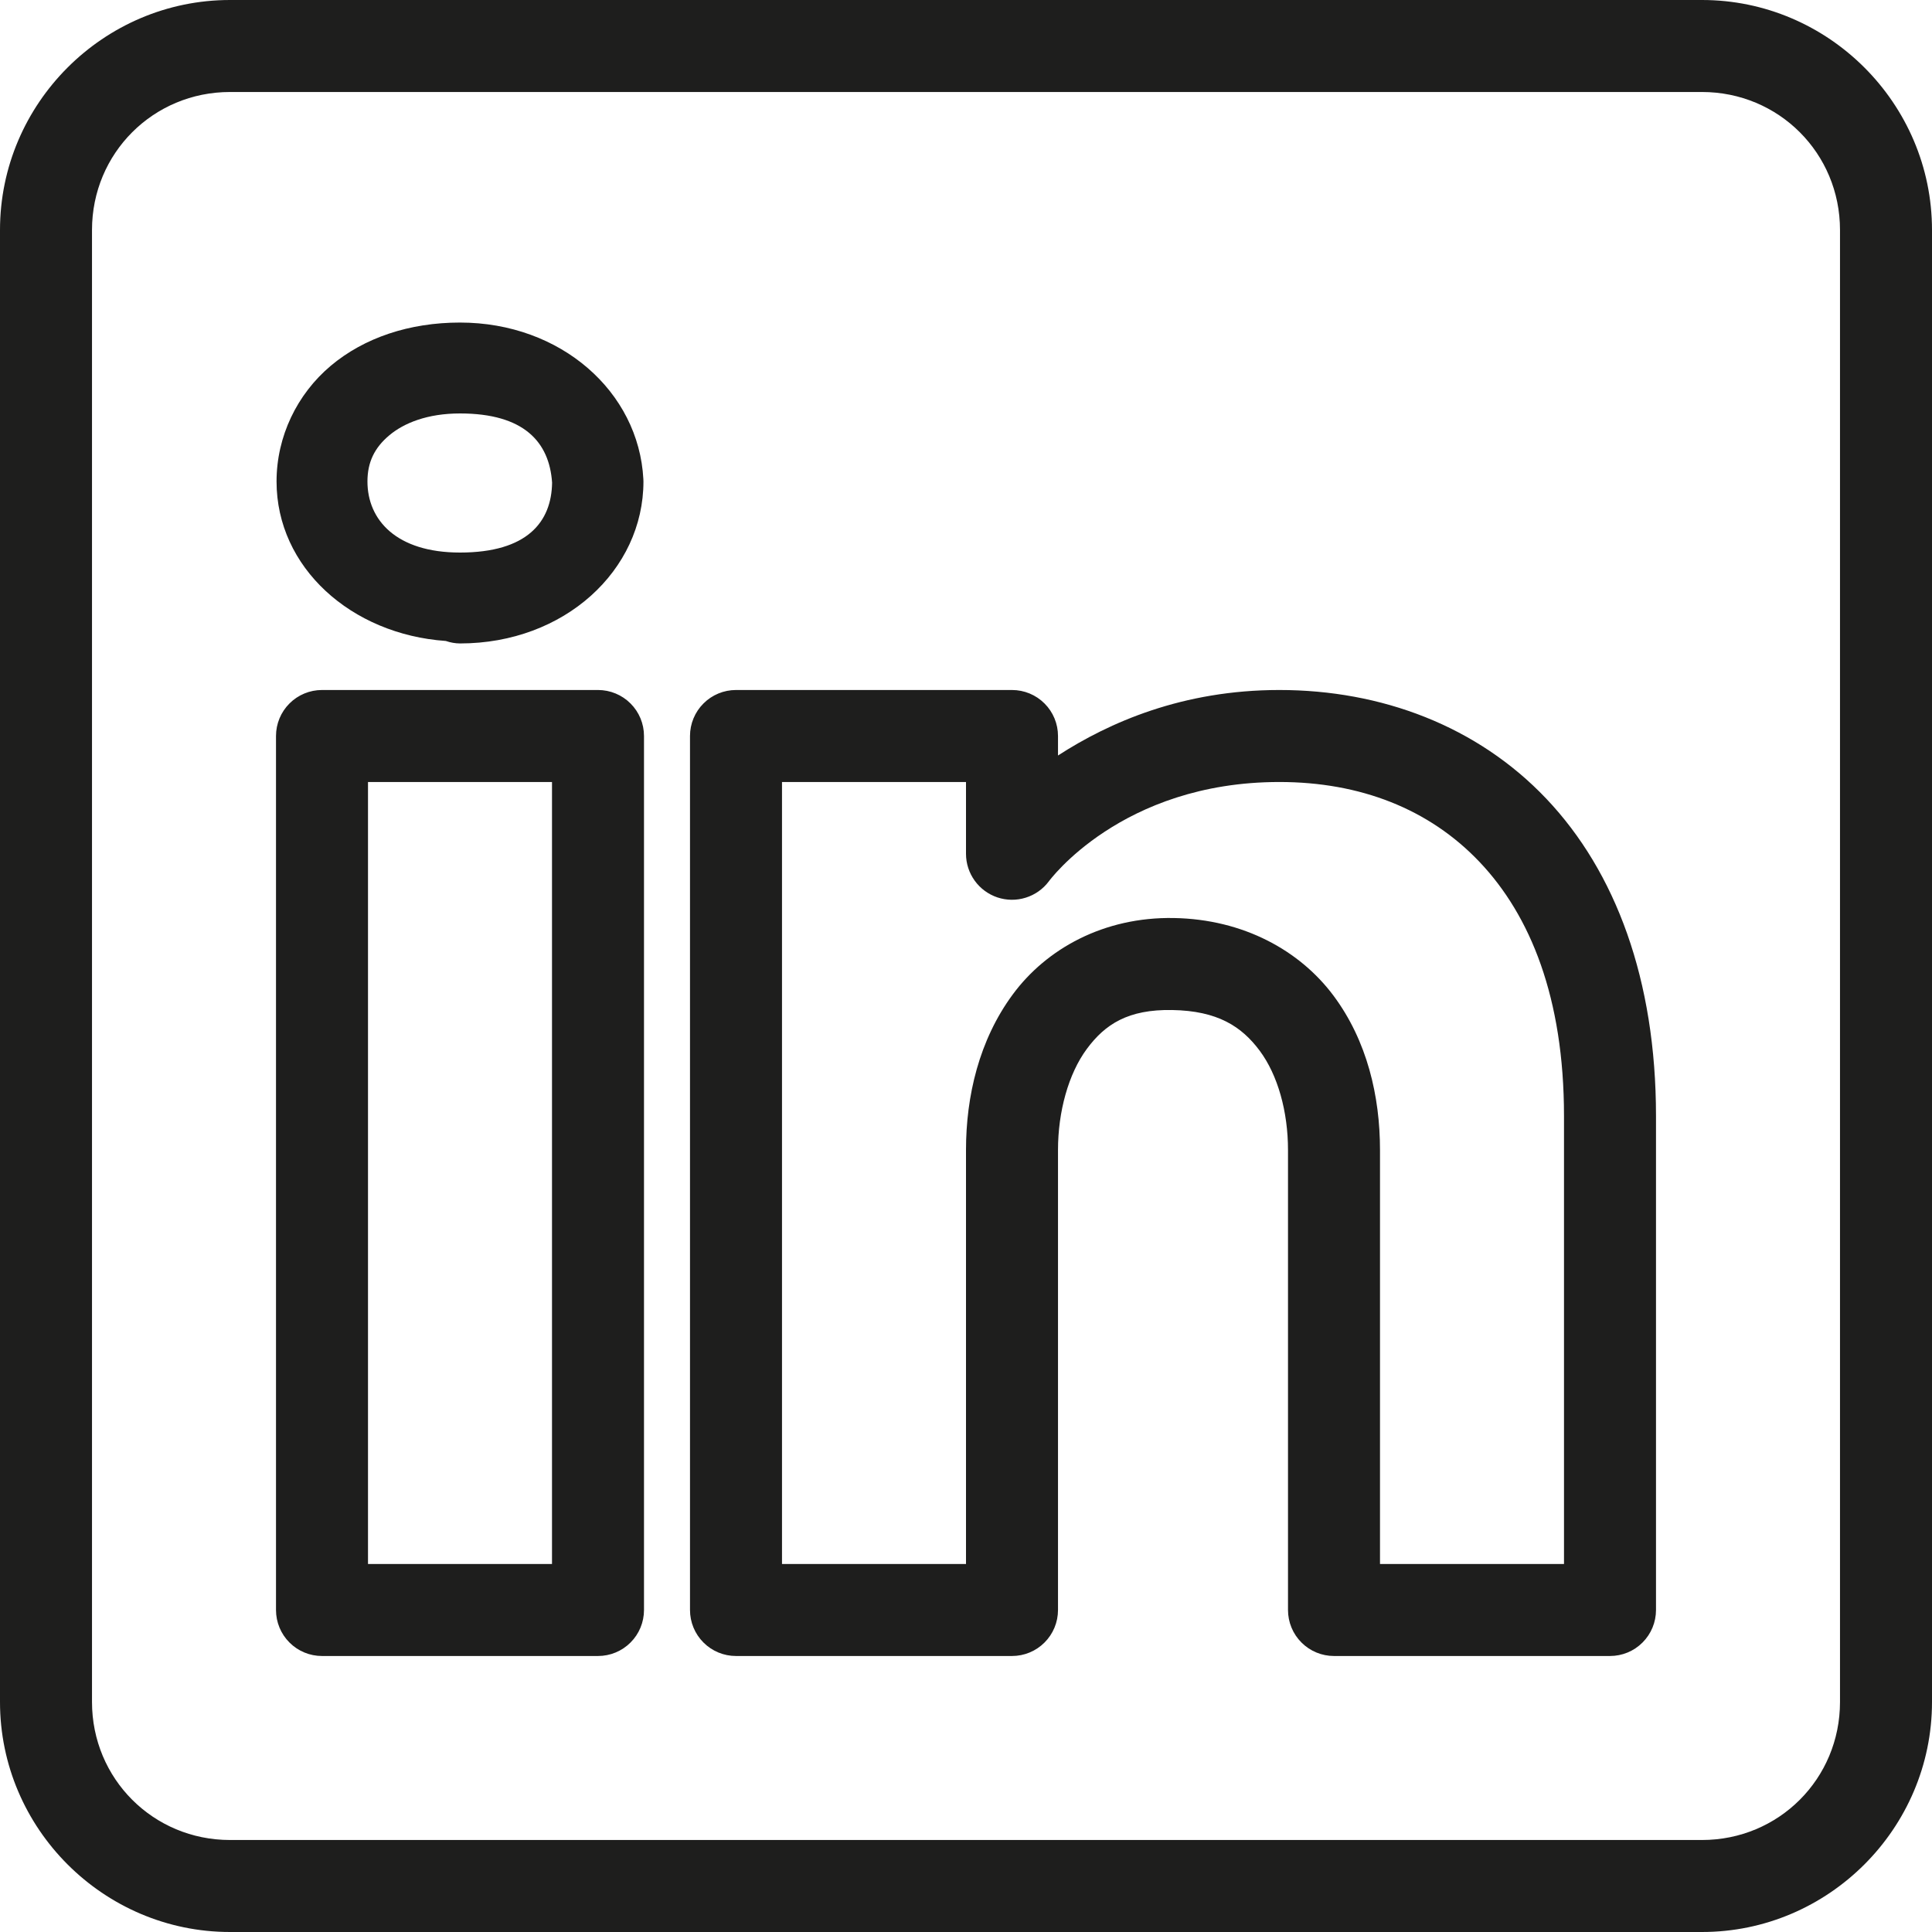
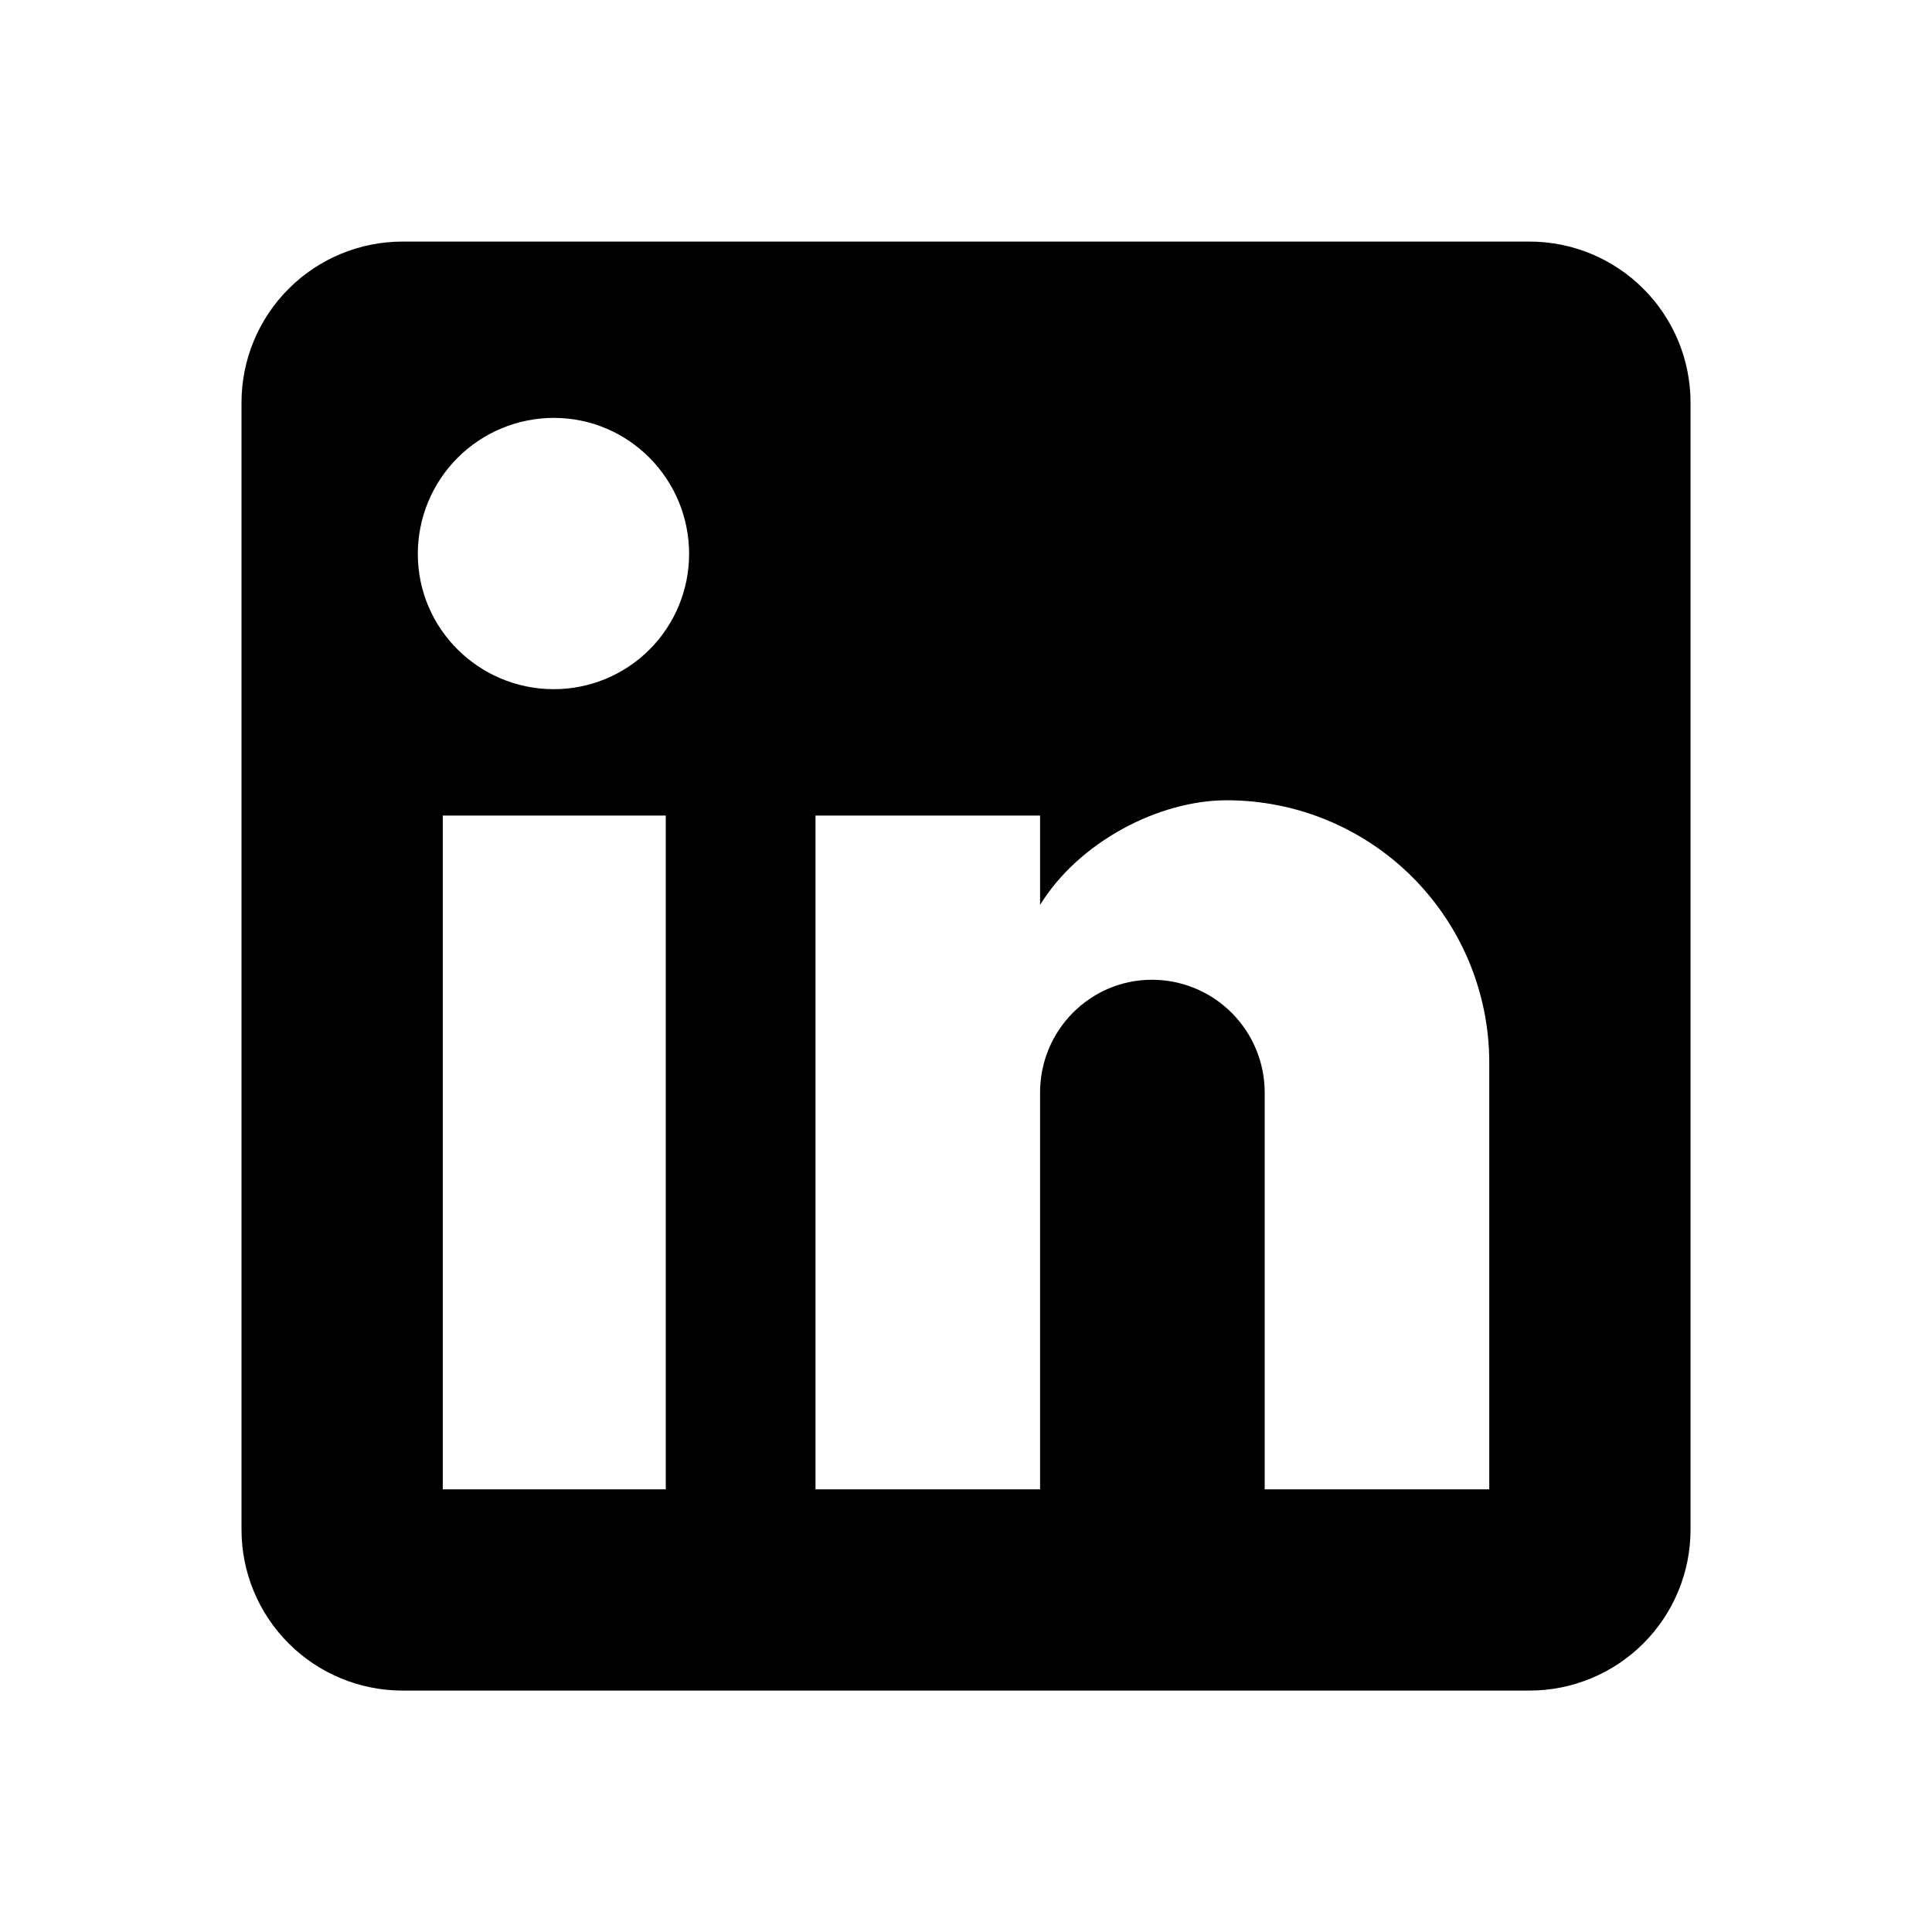
- <svg xmlns="http://www.w3.org/2000/svg" width="42" height="42" viewBox="0 0 42 42" fill="none">
-   <path d="M5 0C2.25 0 0 2.25 0 5V37C0 39.749 2.25 42 5 42H37C39.749 42 42 39.749 42 37V5C42 2.25 39.749 0 37 0H5ZM5 2H37C38.669 2 40 3.332 40 5V37C40 38.669 38.669 40 37 40H5C3.332 40 2 38.669 2 37V5C2 3.332 3.332 2 5 2ZM10 7.012C8.905 7.012 7.919 7.339 7.189 7.953C6.46 8.567 6.012 9.485 6.012 10.467C6.012 12.334 7.631 13.79 9.691 13.934L9.695 13.935C9.793 13.969 9.896 13.987 10 13.988C12.273 13.988 13.988 12.396 13.988 10.467C13.988 10.449 13.987 10.432 13.986 10.414C13.885 8.514 12.19 7.012 10 7.012ZM10 8.988C11.392 8.988 11.942 9.61 12.002 10.492C11.99 11.348 11.46 12.012 10 12.012C8.615 12.012 7.988 11.302 7.988 10.467C7.988 10.049 8.141 9.734 8.461 9.465C8.781 9.195 9.295 8.988 10 8.988ZM7 15C6.735 15 6.48 15.105 6.293 15.293C6.105 15.48 6 15.735 6 16V35C6 35.265 6.105 35.52 6.293 35.707C6.48 35.895 6.735 36 7 36H13C13.265 36 13.52 35.895 13.707 35.707C13.895 35.52 14 35.265 14 35V29.135V16C14 15.735 13.895 15.48 13.707 15.293C13.52 15.105 13.265 15 13 15H7ZM16 15C15.735 15 15.48 15.105 15.293 15.293C15.105 15.48 15 15.735 15 16V35C15 35.265 15.105 35.52 15.293 35.707C15.48 35.895 15.735 36 16 36H22C22.265 36 22.52 35.895 22.707 35.707C22.895 35.52 23 35.265 23 35V25C23 24.17 23.226 23.345 23.625 22.805C24.024 22.264 24.526 21.94 25.482 21.957C26.468 21.974 26.99 22.312 27.385 22.842C27.779 23.372 28 24.167 28 25V35C28 35.265 28.105 35.52 28.293 35.707C28.48 35.895 28.735 36 29 36H35C35.265 36 35.52 35.895 35.707 35.707C35.895 35.52 36 35.265 36 35V24.262C36 21.3 35.123 18.954 33.619 17.367C32.115 15.78 30.024 15 27.812 15C25.71 15 24.111 15.705 23 16.424V16C23 15.735 22.895 15.48 22.707 15.293C22.52 15.105 22.265 15 22 15H16ZM8 17H12V29.135V34H8V17ZM17 17H21V18.561C21 18.77 21.066 18.975 21.189 19.145C21.311 19.315 21.484 19.442 21.683 19.509C21.882 19.575 22.096 19.578 22.297 19.515C22.497 19.453 22.673 19.33 22.799 19.162C22.799 19.162 24.369 17 27.812 17C29.566 17 31.069 17.583 32.168 18.742C33.267 19.902 34 21.688 34 24.262V34H30V25C30 23.833 29.721 22.627 28.99 21.646C28.26 20.666 27.032 19.983 25.518 19.957C23.995 19.93 22.747 20.627 22.016 21.619C21.284 22.611 21 23.83 21 25V34H17V17Z" fill="#1E1E1D" />
+ <svg xmlns="http://www.w3.org/2000/svg" width="50" height="50" viewBox="0 0 50 50" fill="none">
+   <path d="M39.584 6.252C40.689 6.252 41.749 6.691 42.53 7.473C43.312 8.254 43.751 9.314 43.751 10.419V39.586C43.751 40.691 43.312 41.751 42.53 42.532C41.749 43.313 40.689 43.752 39.584 43.752H10.417C9.312 43.752 8.252 43.313 7.471 42.532C6.689 41.751 6.25 40.691 6.25 39.586V10.419C6.25 9.314 6.689 8.254 7.471 7.473C8.252 6.691 9.312 6.252 10.417 6.252H39.584ZM38.542 38.544V27.502C38.542 25.701 37.827 23.974 36.553 22.7C35.279 21.426 33.552 20.711 31.75 20.711C29.98 20.711 27.917 21.794 26.917 23.419V21.106H21.105V38.544H26.917V28.273C26.917 26.669 28.209 25.356 29.813 25.356C30.587 25.356 31.328 25.664 31.875 26.211C32.422 26.758 32.73 27.5 32.73 28.273V38.544H38.542ZM14.334 17.836C15.262 17.836 16.152 17.467 16.809 16.811C17.465 16.154 17.834 15.264 17.834 14.336C17.834 12.398 16.271 10.815 14.334 10.815C13.4 10.815 12.505 11.186 11.844 11.846C11.184 12.506 10.813 13.402 10.813 14.336C10.813 16.273 12.396 17.836 14.334 17.836ZM17.23 38.544V21.106H11.459V38.544H17.23Z" fill="black" />
</svg>
